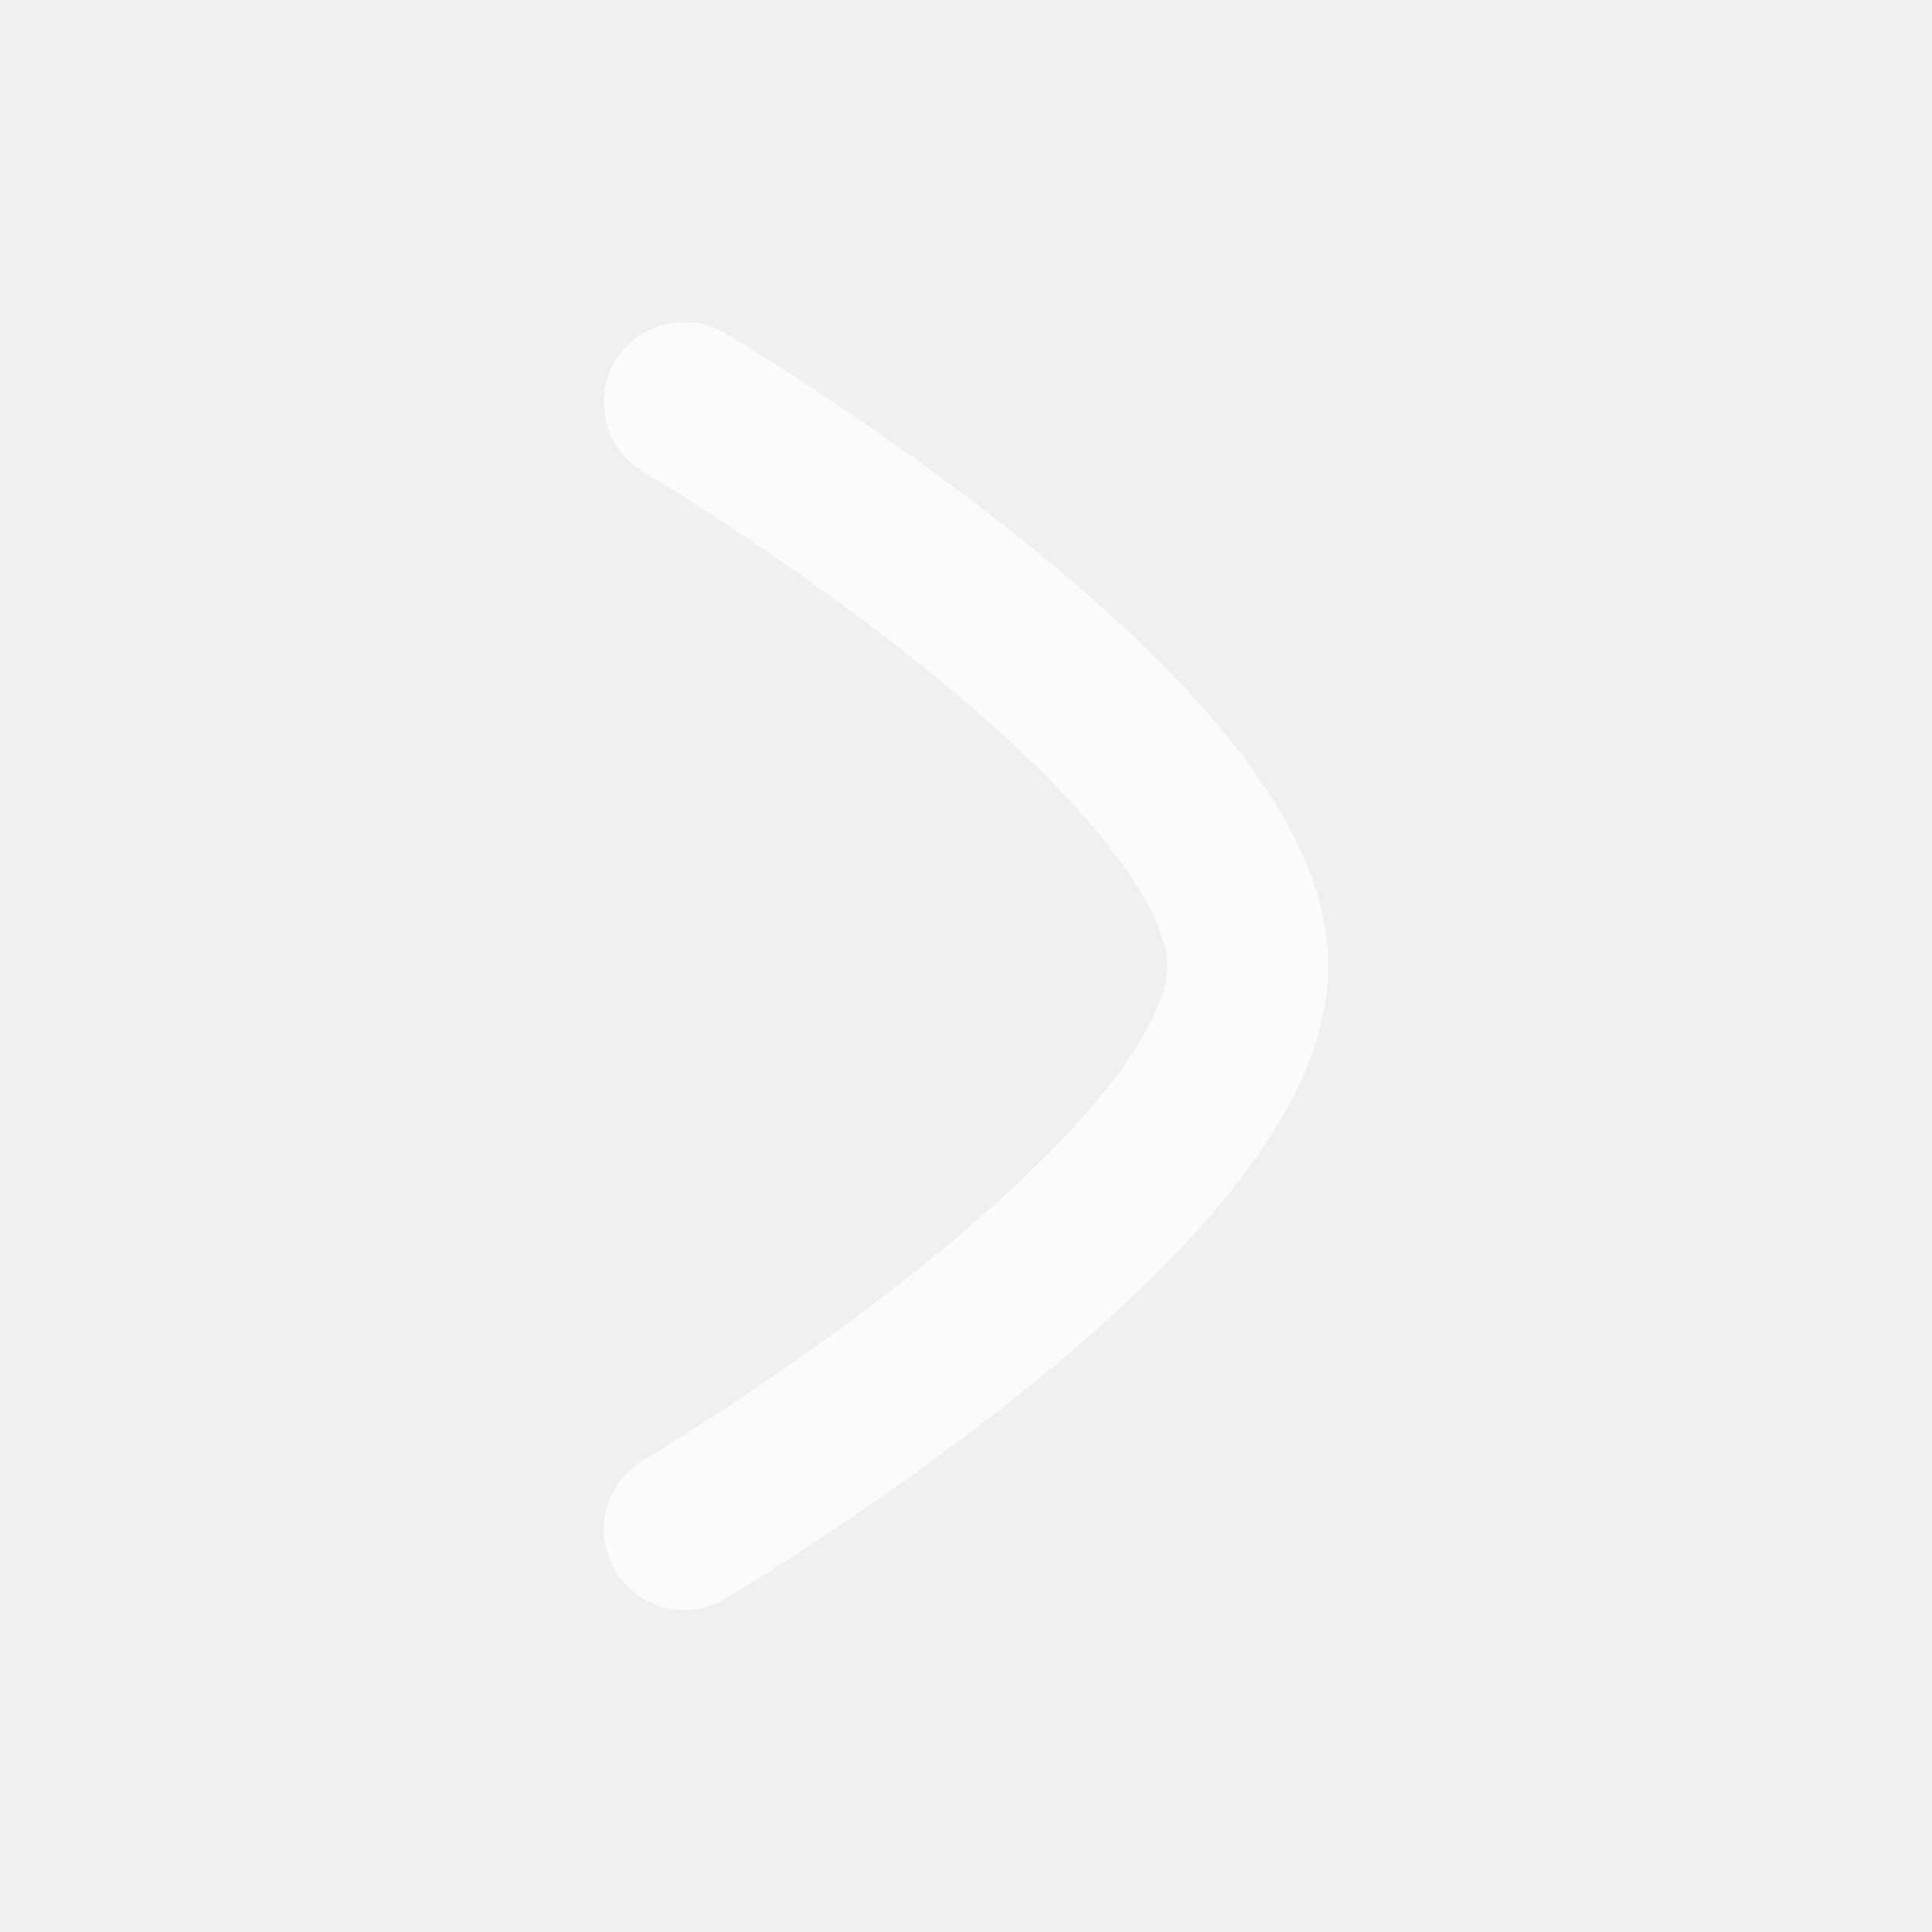
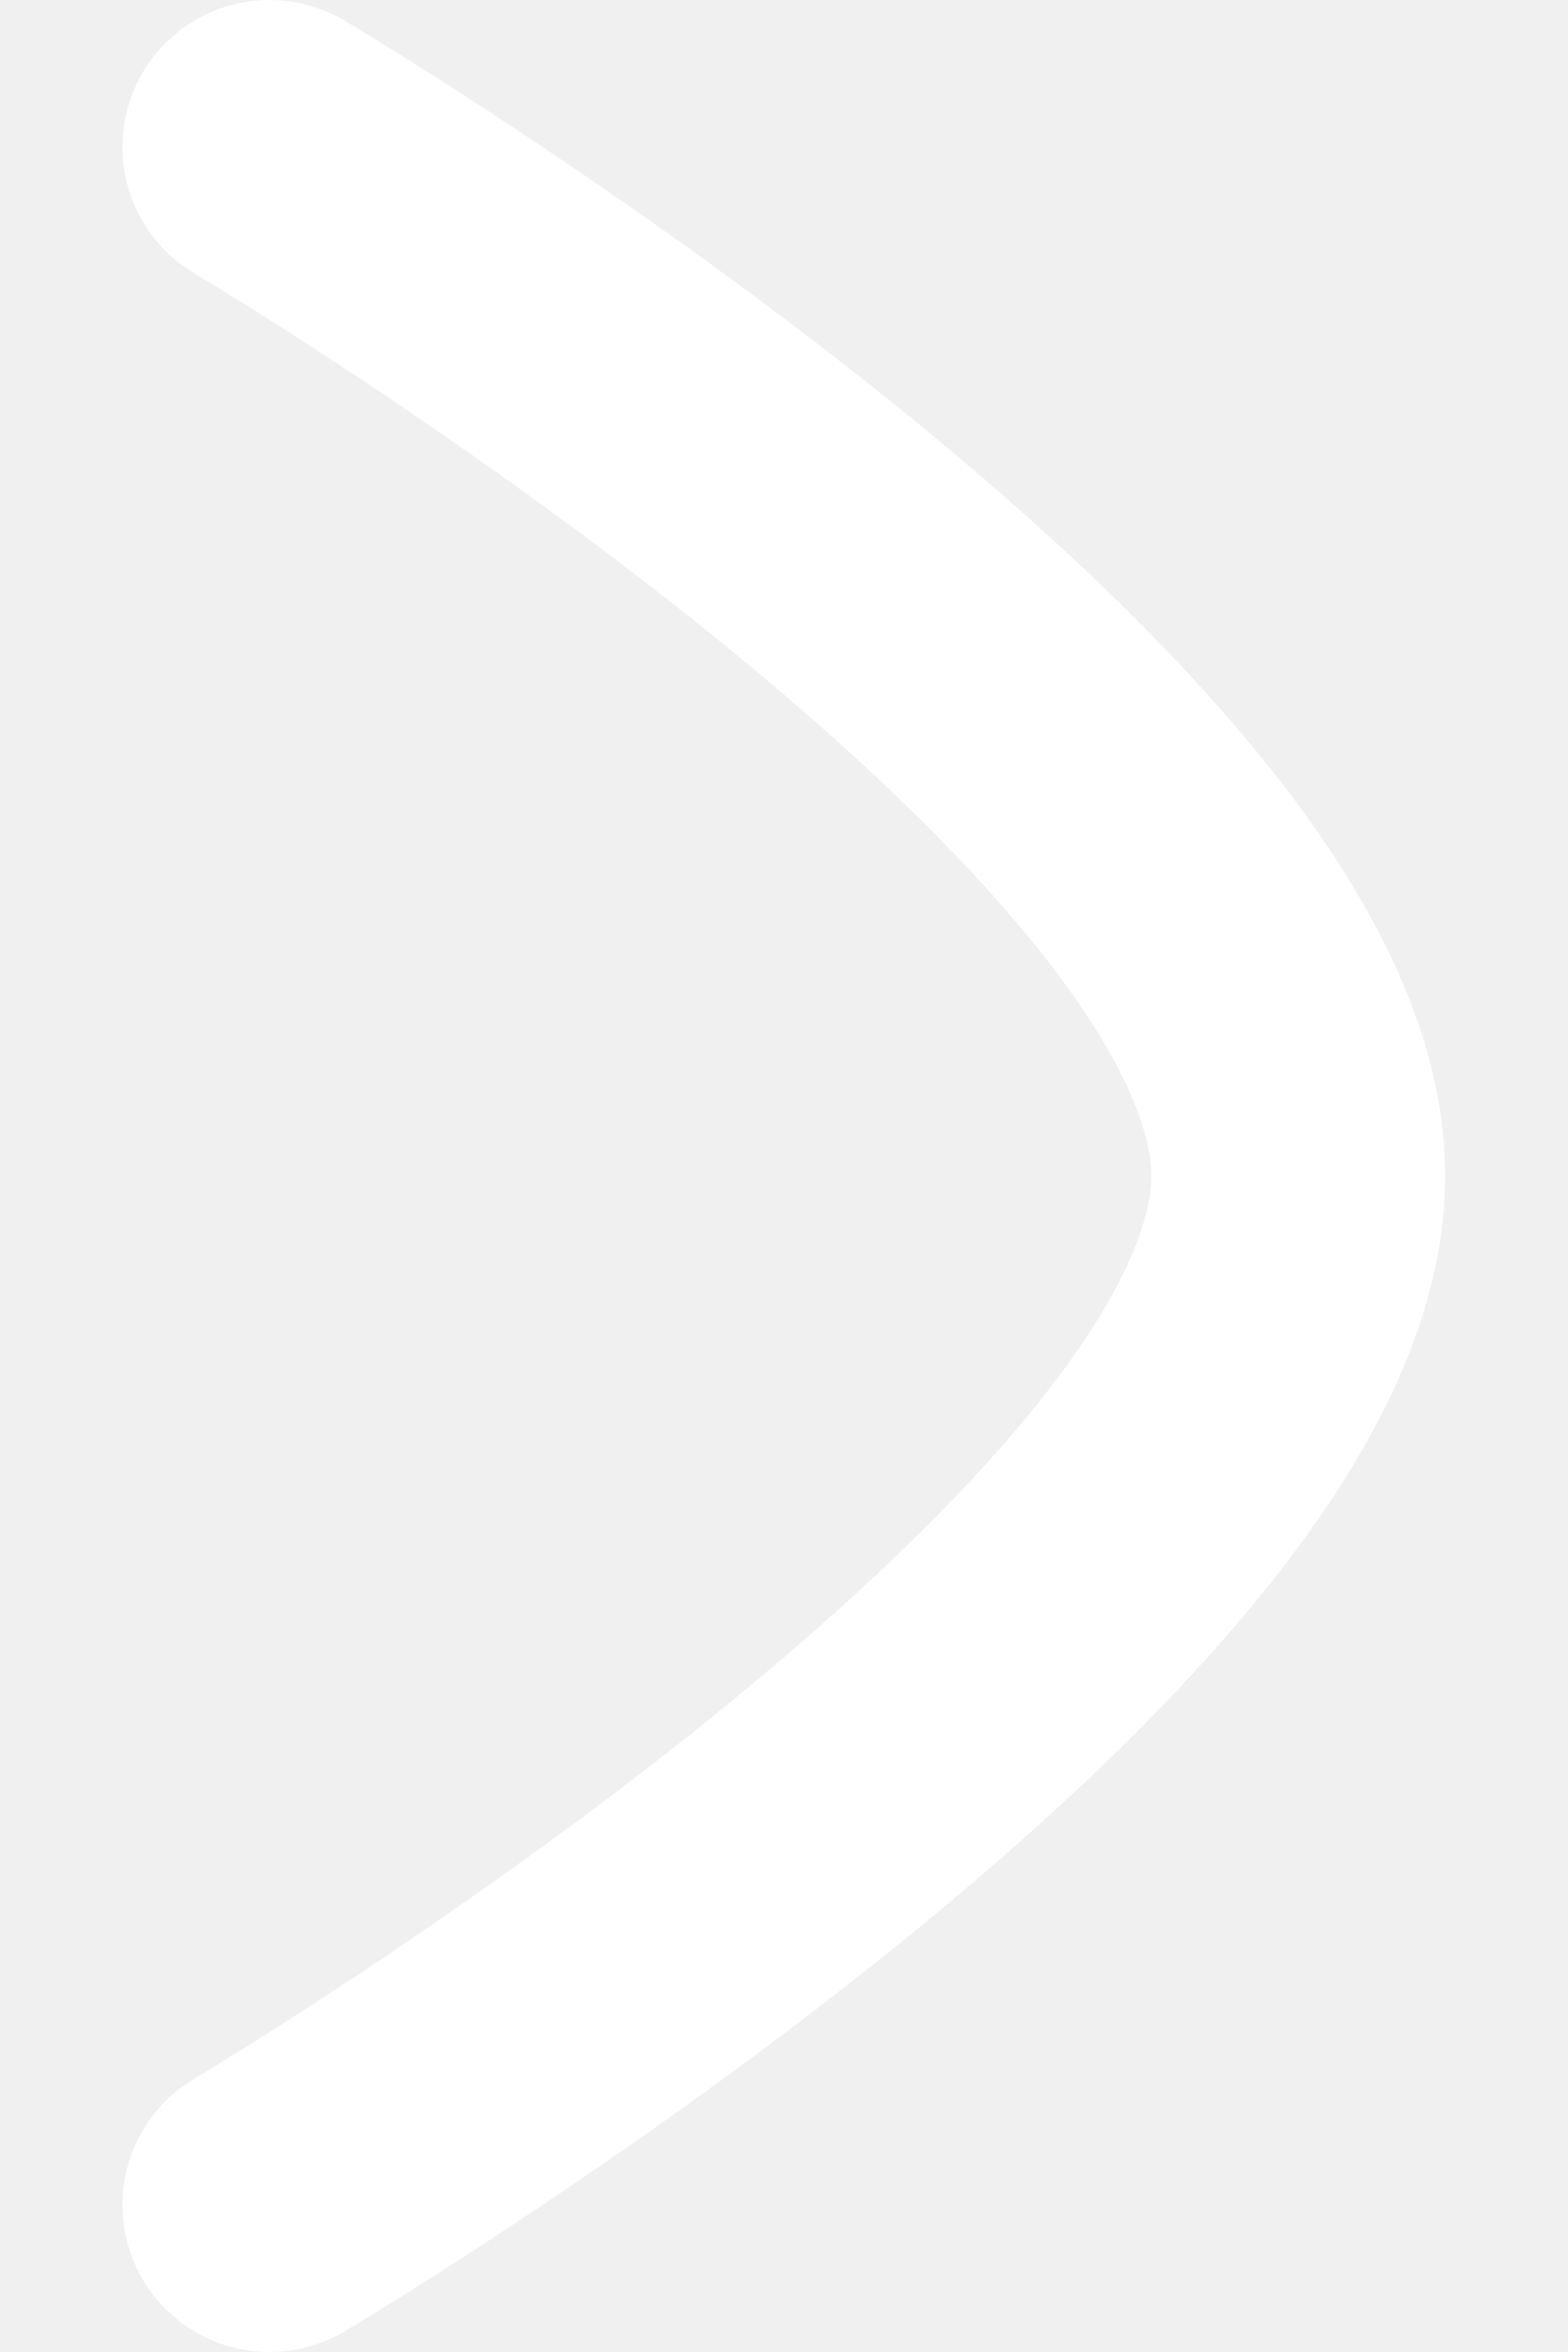
- <svg xmlns="http://www.w3.org/2000/svg" width="18" height="18" viewBox="0 0 18 18" fill="none">
-   <path d="M6.375 3.75C6.375 3.75 11.625 6.858 11.625 9C11.625 11.141 6.375 14.25 6.375 14.25" stroke="#FBFBFB" stroke-width="1.5" stroke-linecap="round" stroke-linejoin="round" />
+ <svg xmlns="http://www.w3.org/2000/svg" width="8" height="12" viewBox="0 0 8 12" fill="none">
+   <path d="M1.375 0.75C1.375 0.75 6.625 3.858 6.625 6C6.625 8.141 1.375 11.25 1.375 11.25" stroke="white" stroke-width="1.5" stroke-linecap="round" stroke-linejoin="round" />
</svg>
